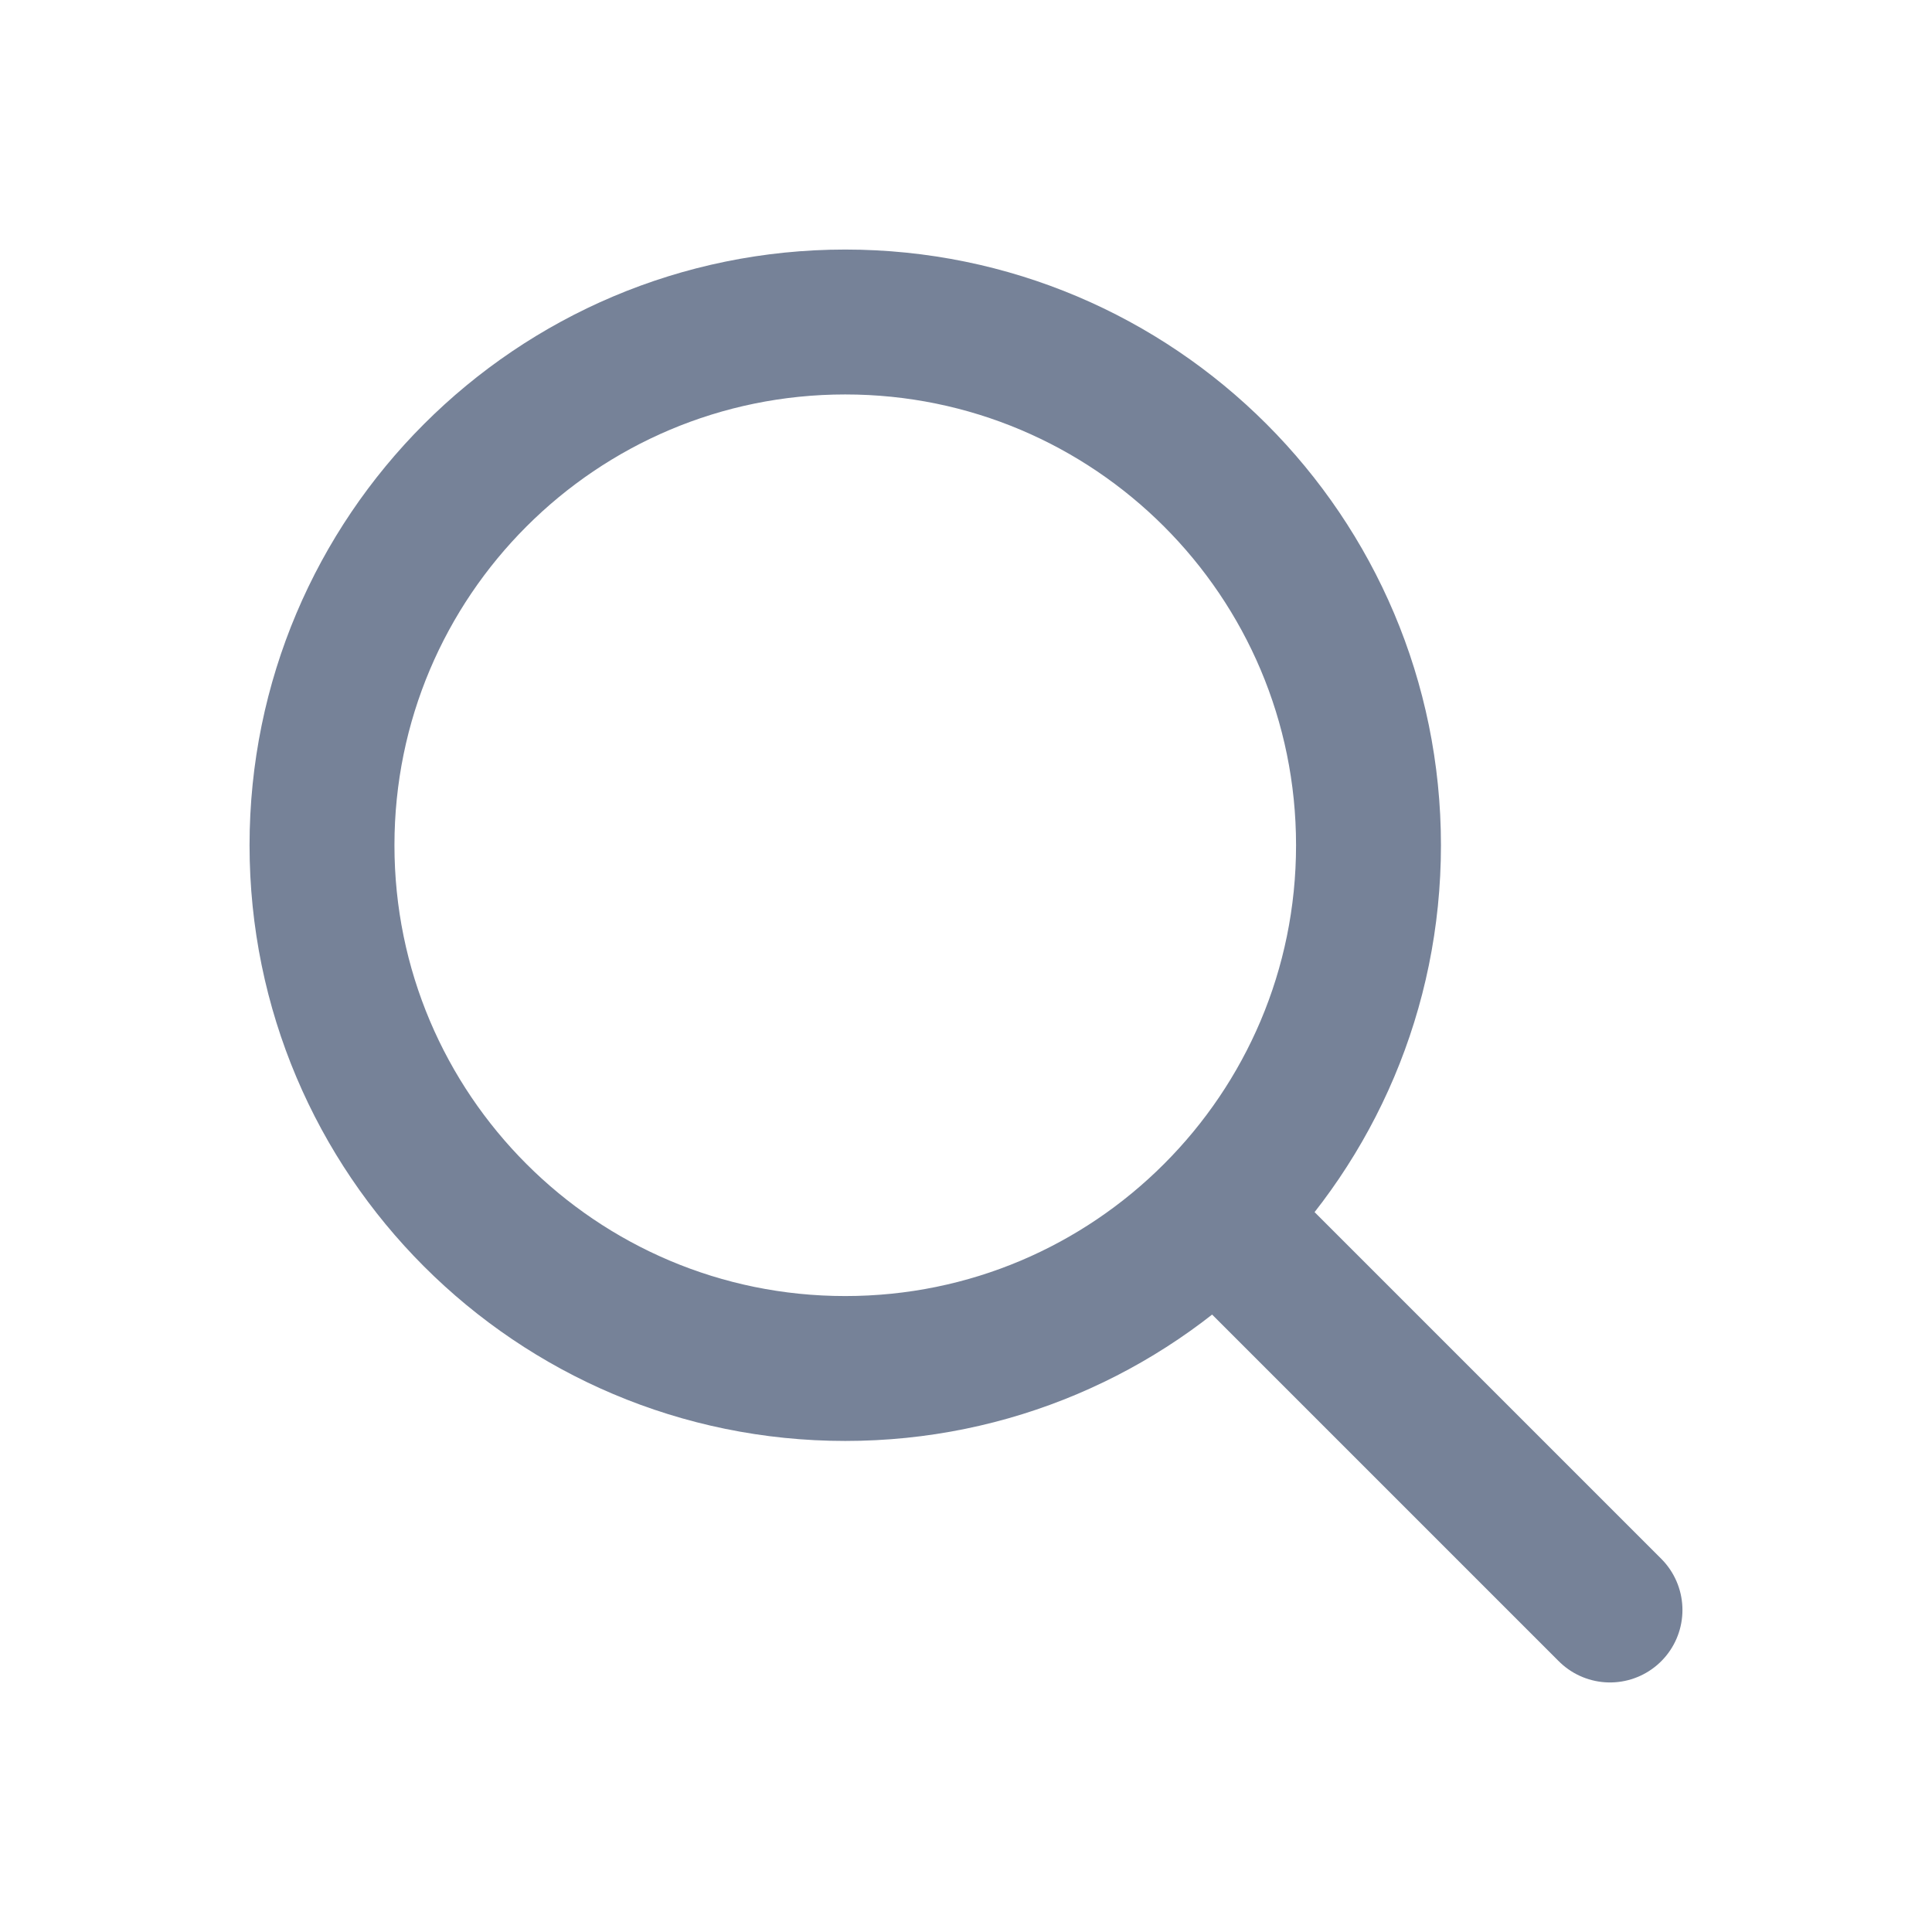
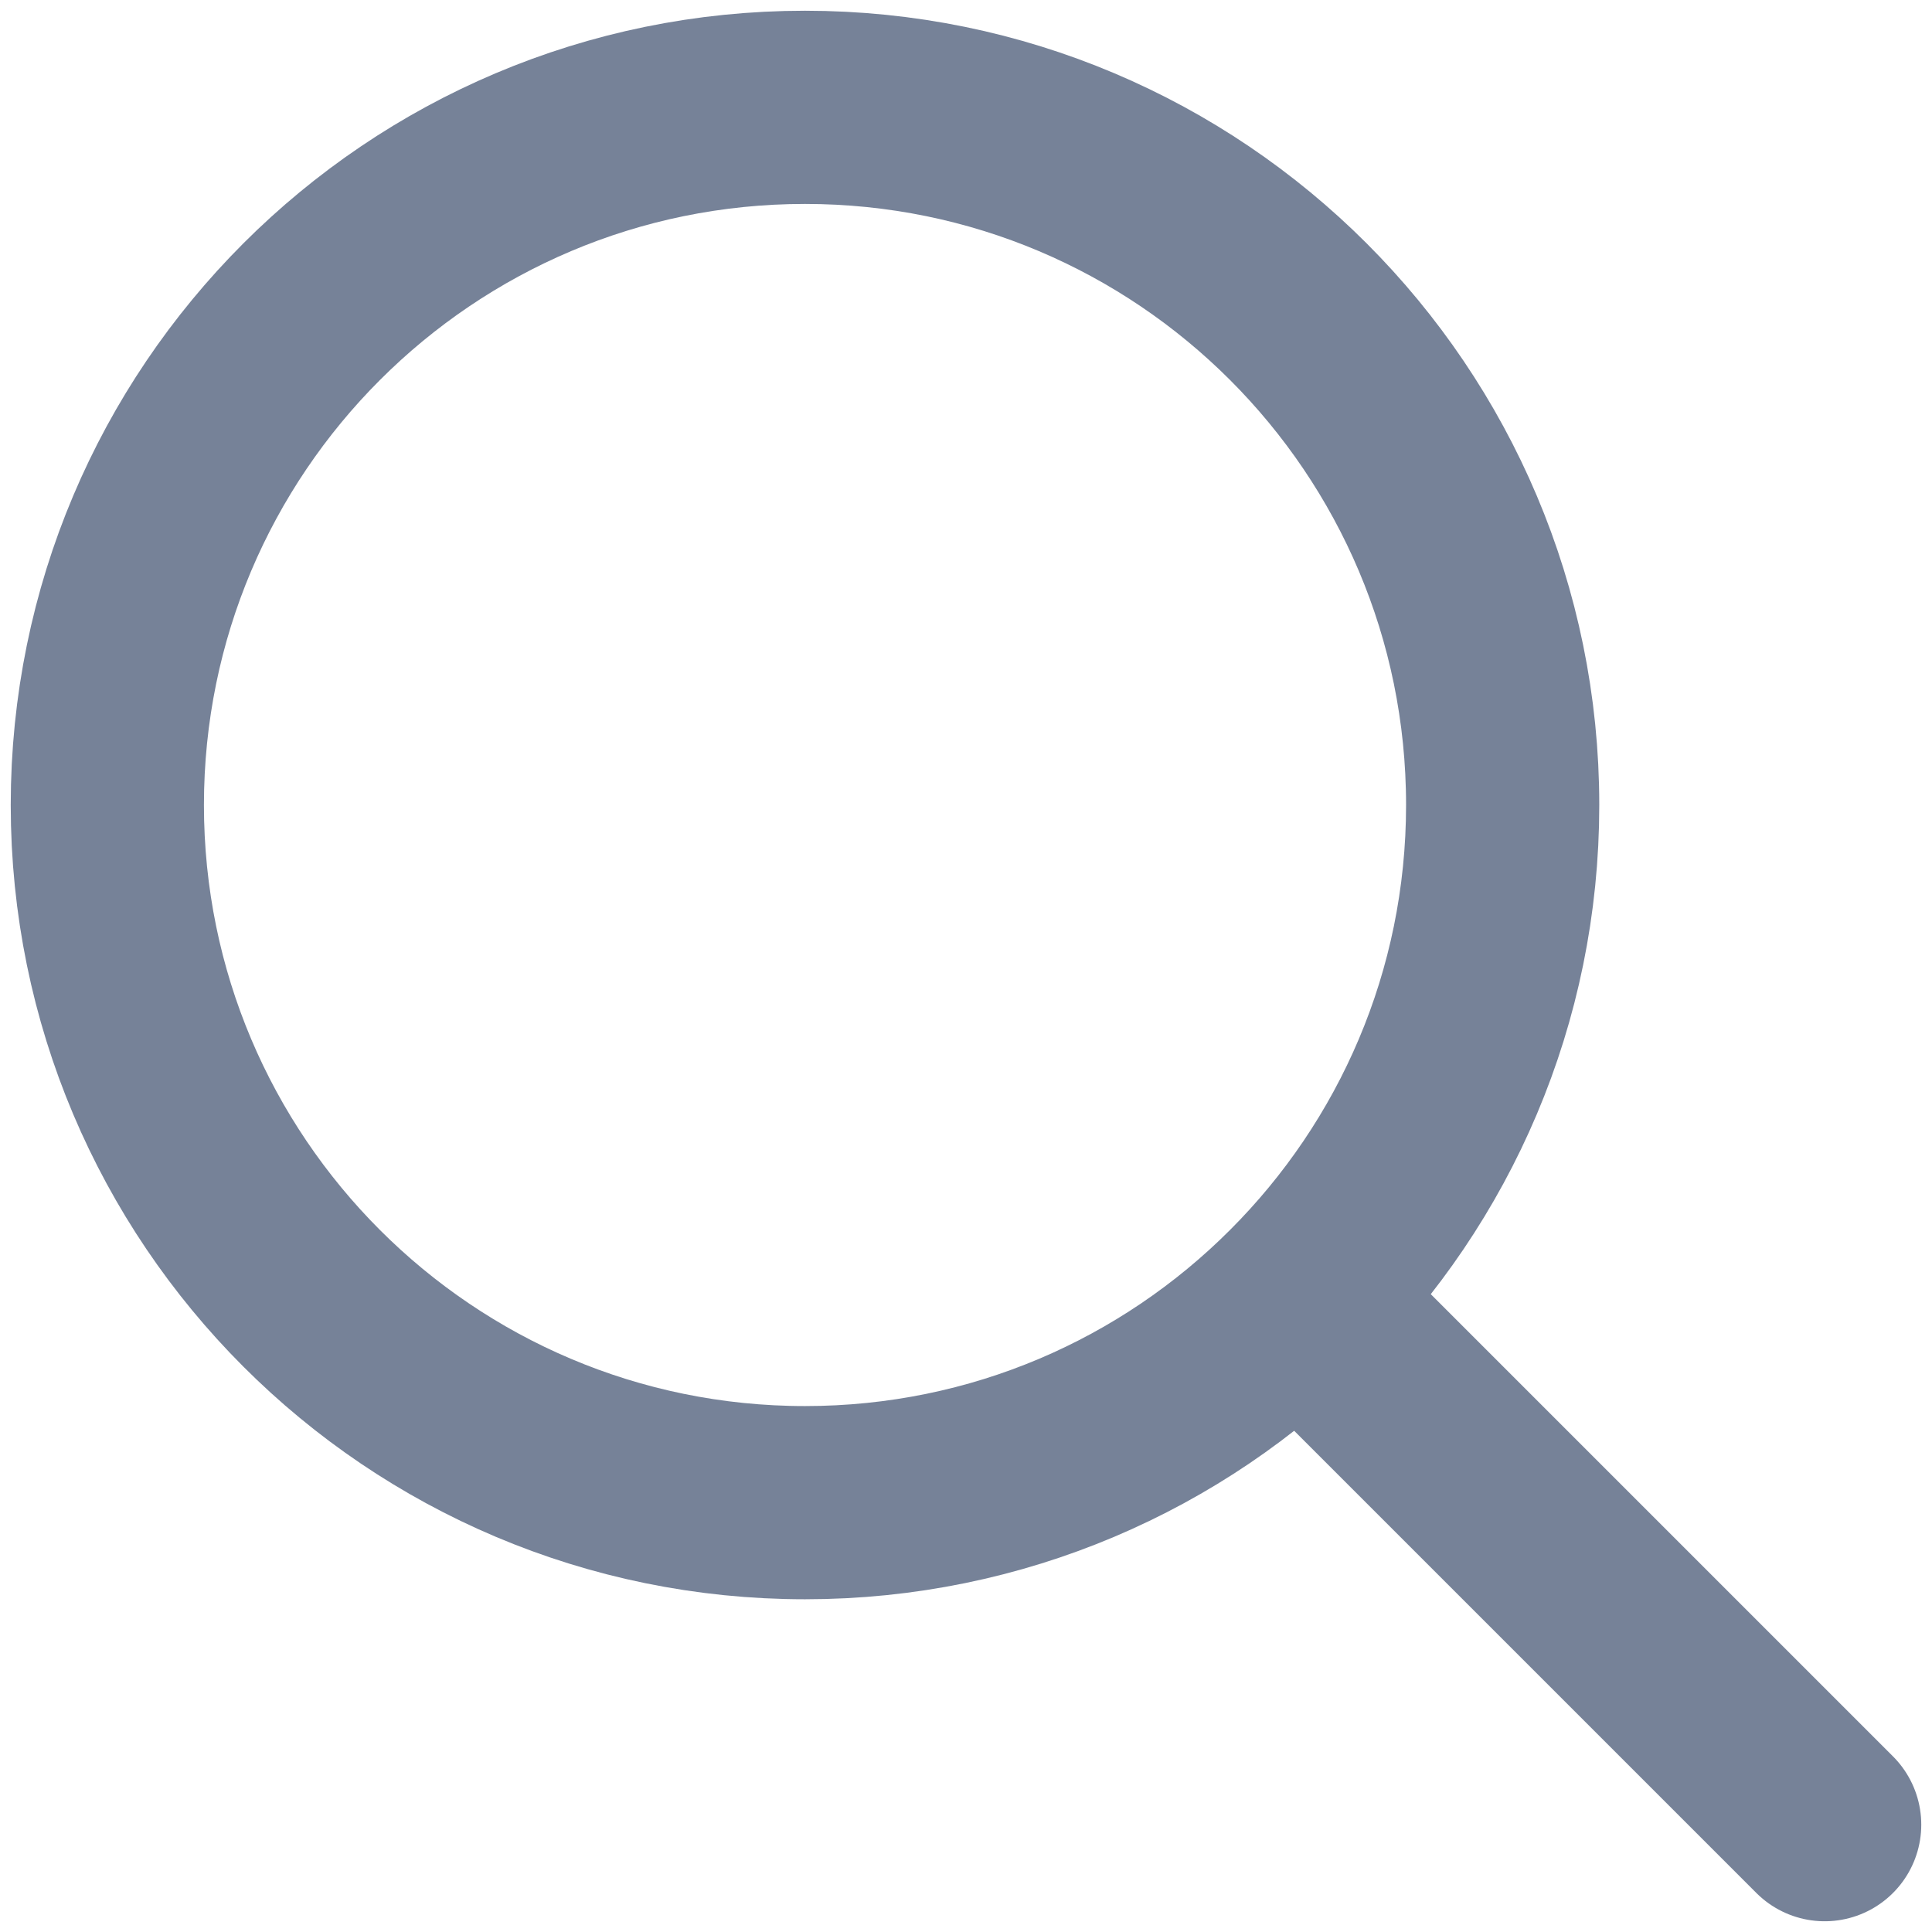
- <svg xmlns="http://www.w3.org/2000/svg" width="24" height="24" viewBox="0 0 24 24" fill="none">
-   <path d="M20 20L15.096 15.096M15.096 15.096C16.273 13.92 17 12.295 17 10.5C17 6.91 14.09 4 10.5 4C6.91 4 4 6.91 4 10.5C4 14.09 6.91 17 10.5 17C12.295 17 13.92 16.273 15.096 15.096Z" stroke="#768298" stroke-width="1.8" stroke-linecap="round" stroke-linejoin="round" />
+ <svg xmlns="http://www.w3.org/2000/svg" width="18" height="18" viewBox="0 0 18 18" fill="none">
+   <path d="M17 17L12.096 12.096M12.096 12.096C13.273 10.92 14 9.295 14 7.5C14 3.91 11.09 1 7.5 1C3.91 1 1 3.91 1 7.5C1 11.09 3.91 14 7.5 14C9.295 14 10.92 13.273 12.096 12.096Z" stroke="#768298" stroke-width="1.8" stroke-linecap="round" stroke-linejoin="round" />
</svg>
